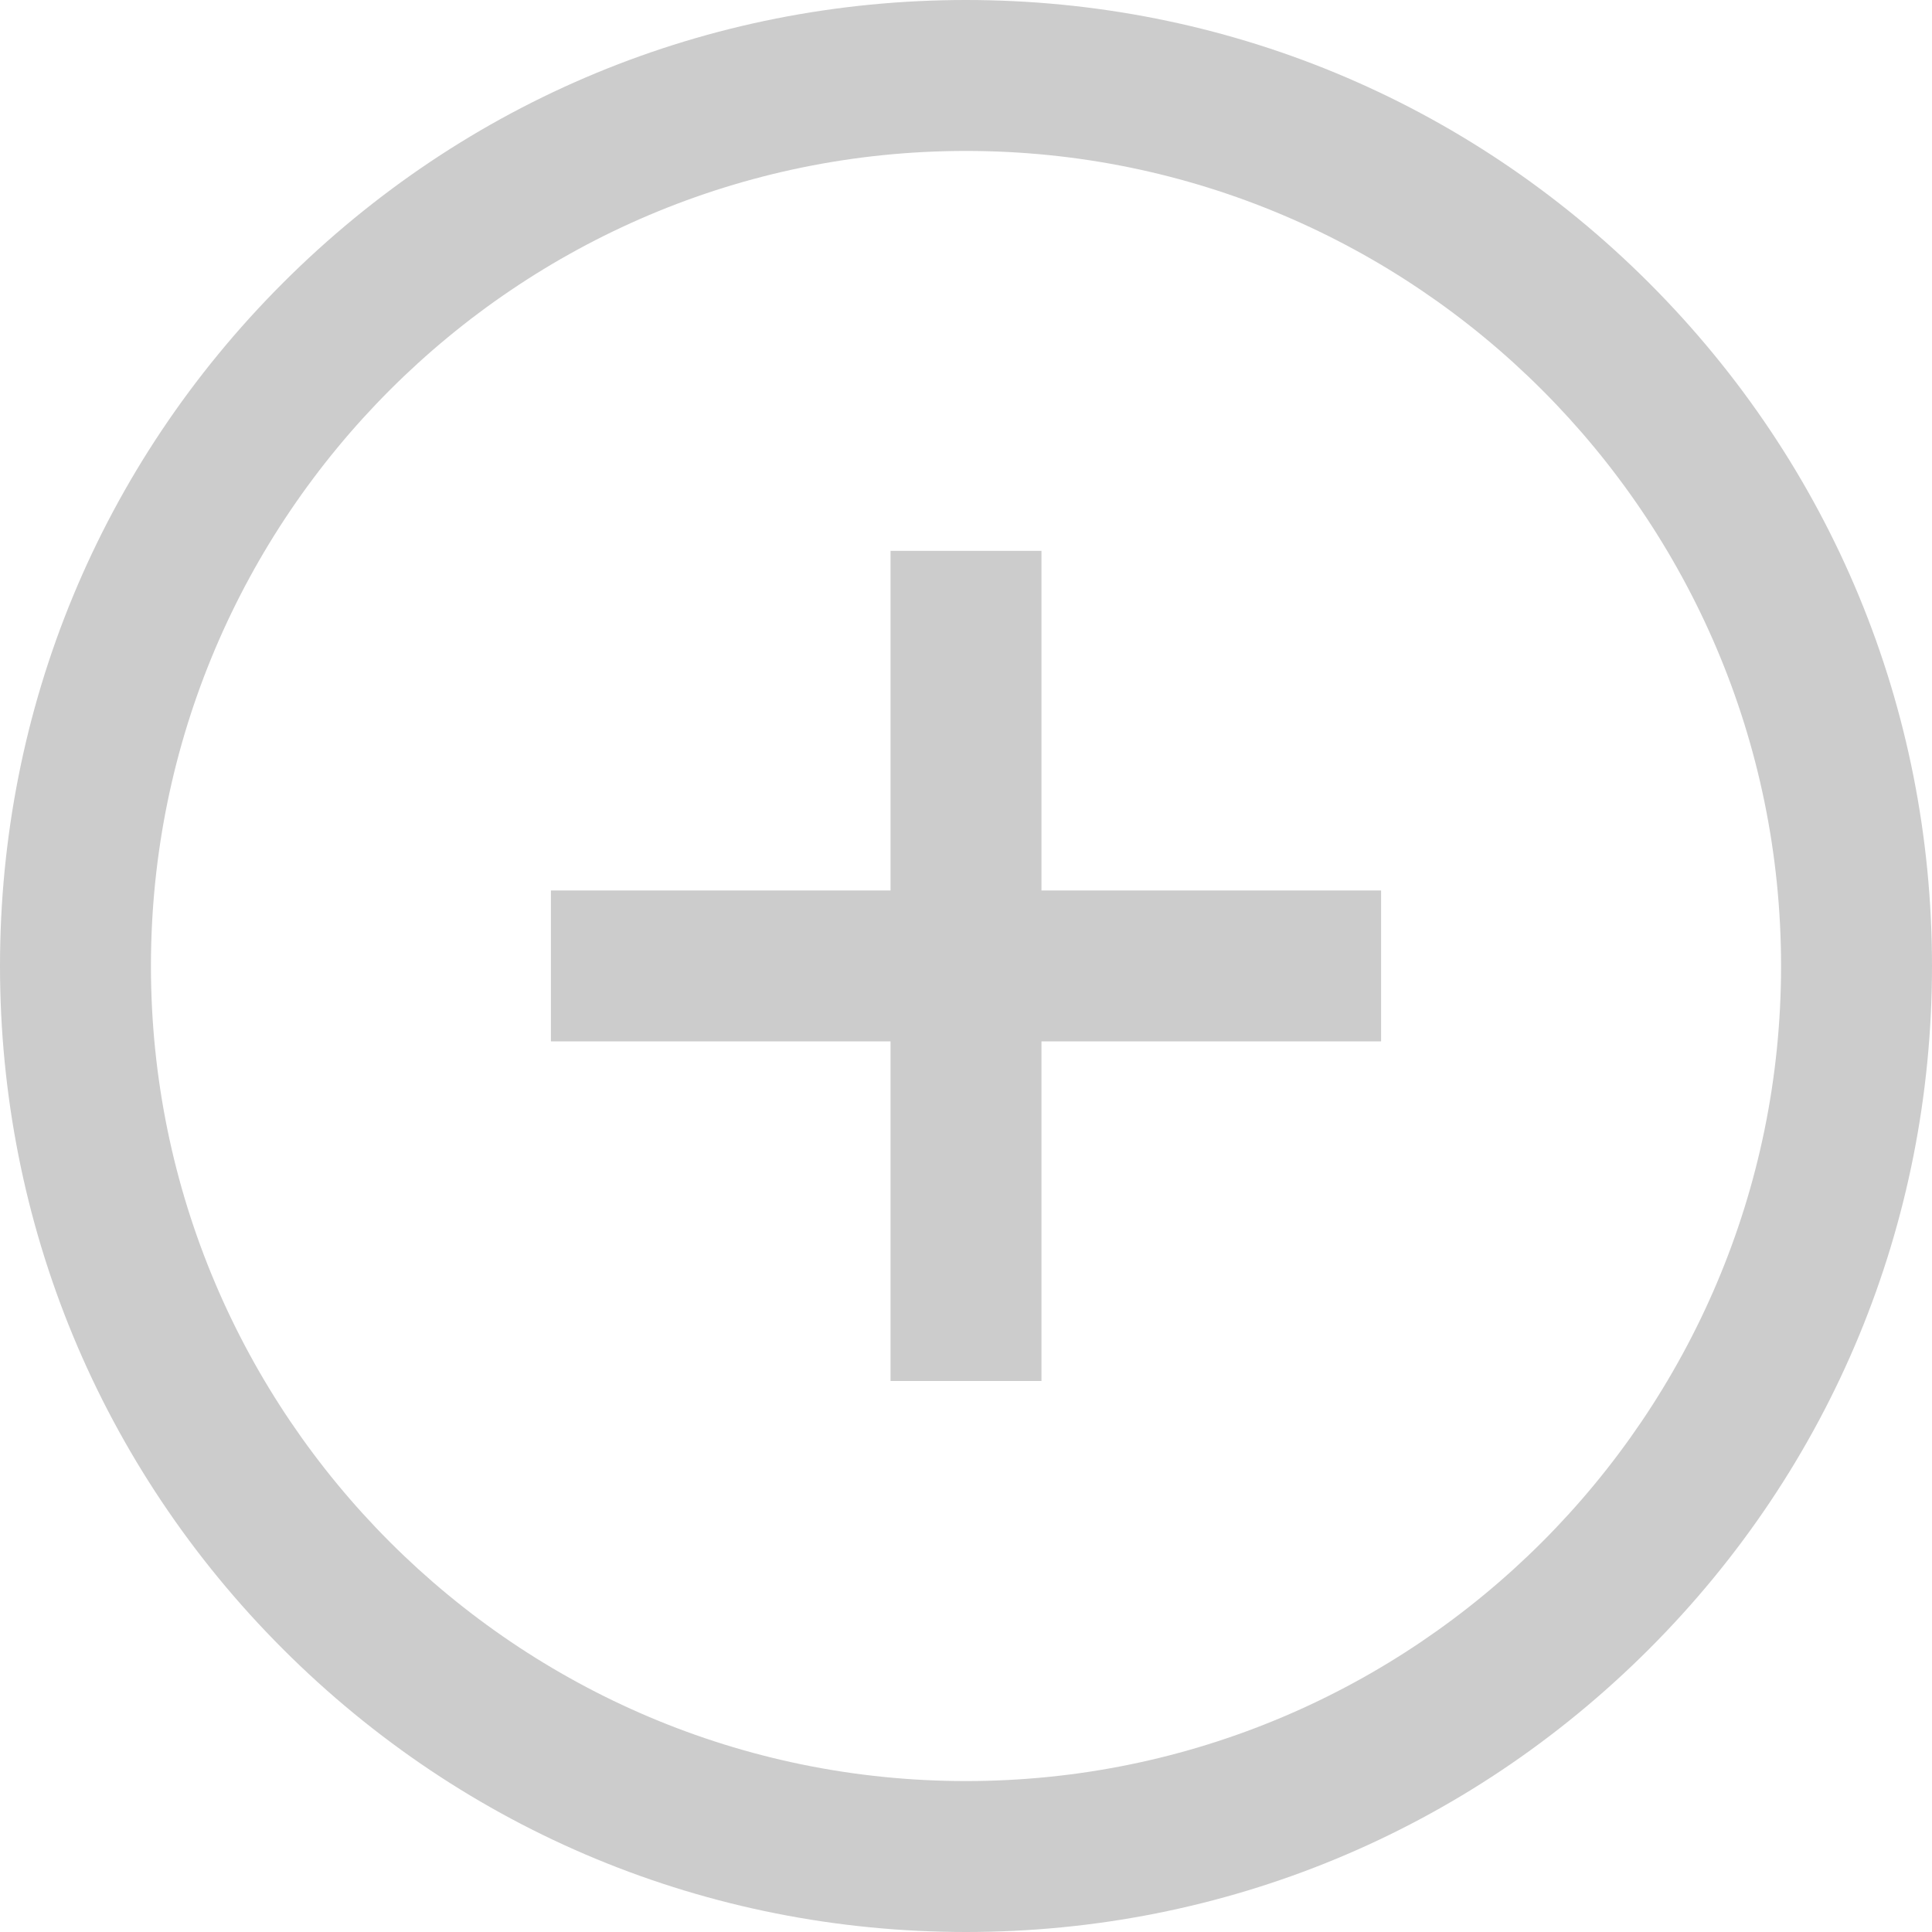
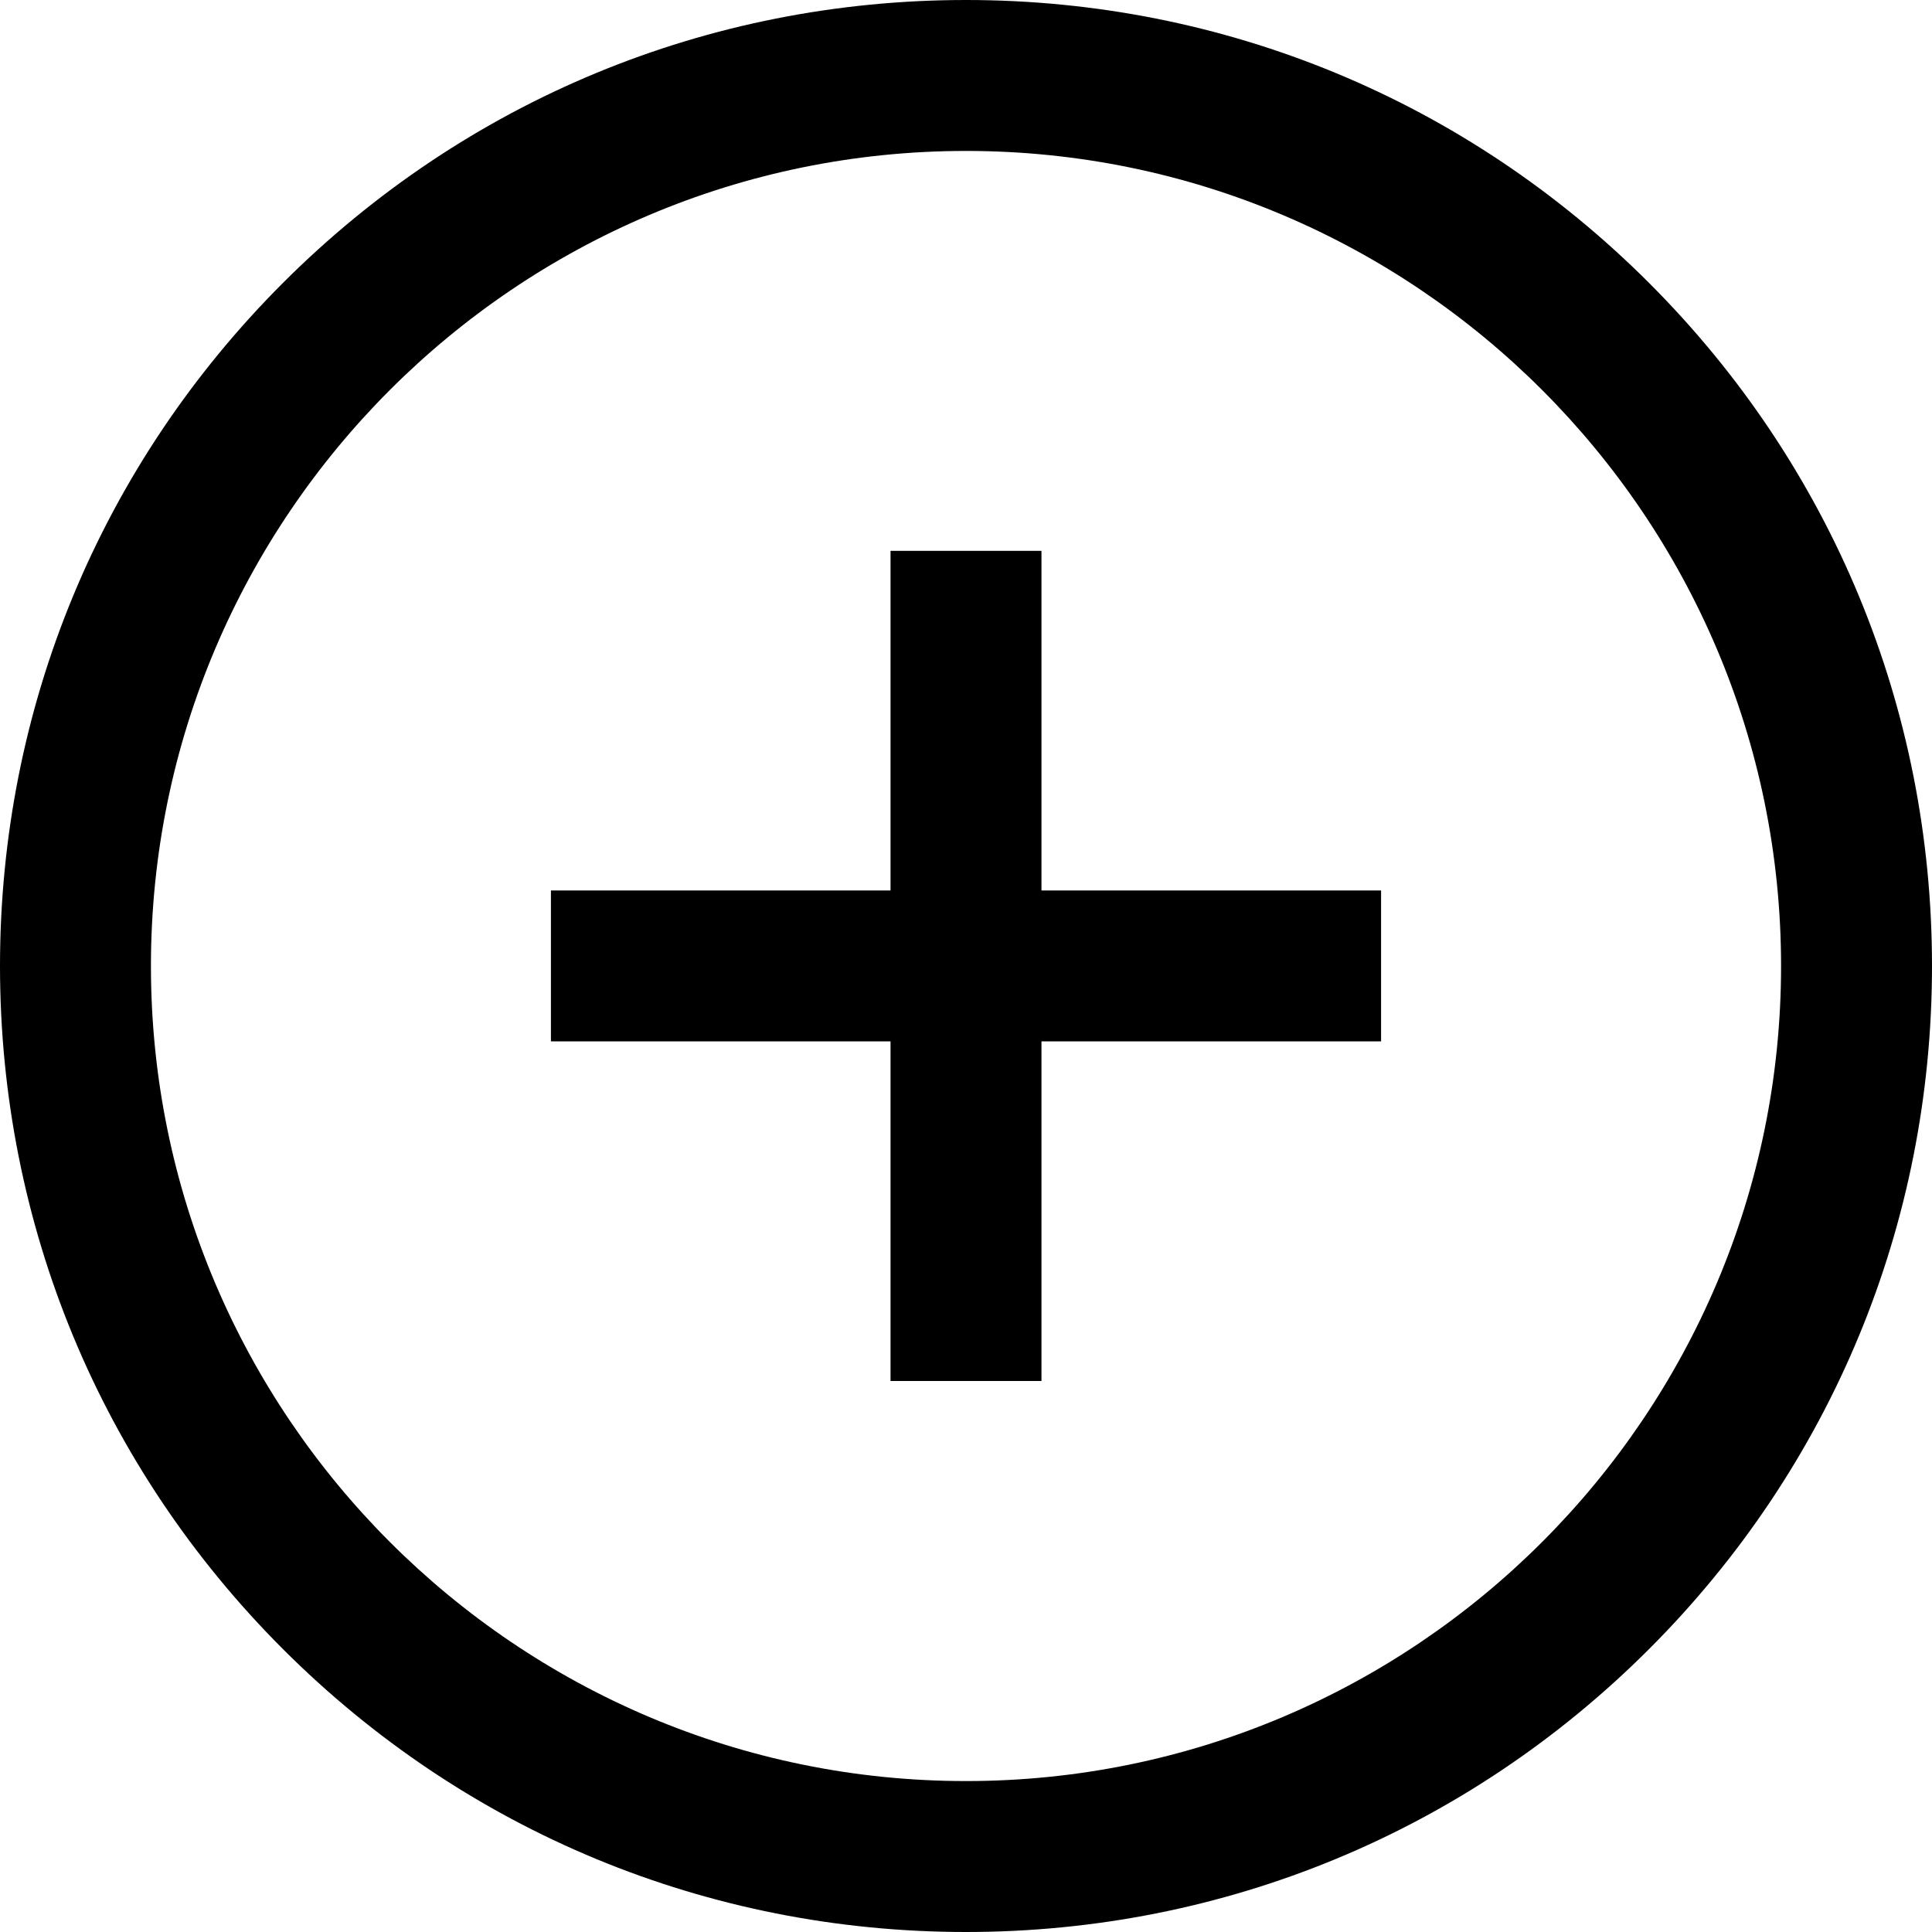
<svg xmlns="http://www.w3.org/2000/svg" height="512pt" viewBox="0 0 512 512" width="512pt">
-   <path d="m437.02 74.98c-48.352-48.352-112.641-74.98-181.02-74.98s-132.668 26.629-181.02 74.98c-48.352 48.352-74.98 112.641-74.98 181.02s26.629 132.668 74.98 181.02c48.352 48.352 112.641 74.98 181.02 74.98s132.668-26.629 181.02-74.98c48.352-48.352 74.98-112.641 74.98-181.02s-26.629-132.668-74.98-181.02zm-181.02 397.02c-119.102 0-216-96.898-216-216s96.898-216 216-216 216 96.898 216 216-96.898 216-216 216zm20-236.02h90v40h-90v90h-40v-90h-90v-40h90v-90h40zm0 0" fill="#ccc" />
+   <path d="m437.02 74.98c-48.352-48.352-112.641-74.98-181.02-74.98s-132.668 26.629-181.02 74.98c-48.352 48.352-74.98 112.641-74.98 181.02s26.629 132.668 74.98 181.02c48.352 48.352 112.641 74.98 181.02 74.98s132.668-26.629 181.02-74.98c48.352-48.352 74.98-112.641 74.98-181.02s-26.629-132.668-74.98-181.02zm-181.02 397.02c-119.102 0-216-96.898-216-216s96.898-216 216-216 216 96.898 216 216-96.898 216-216 216zm20-236.02h90v40h-90v90h-40v-90h-90v-40h90v-90h40zm0 0" fill="#000" />
</svg>
